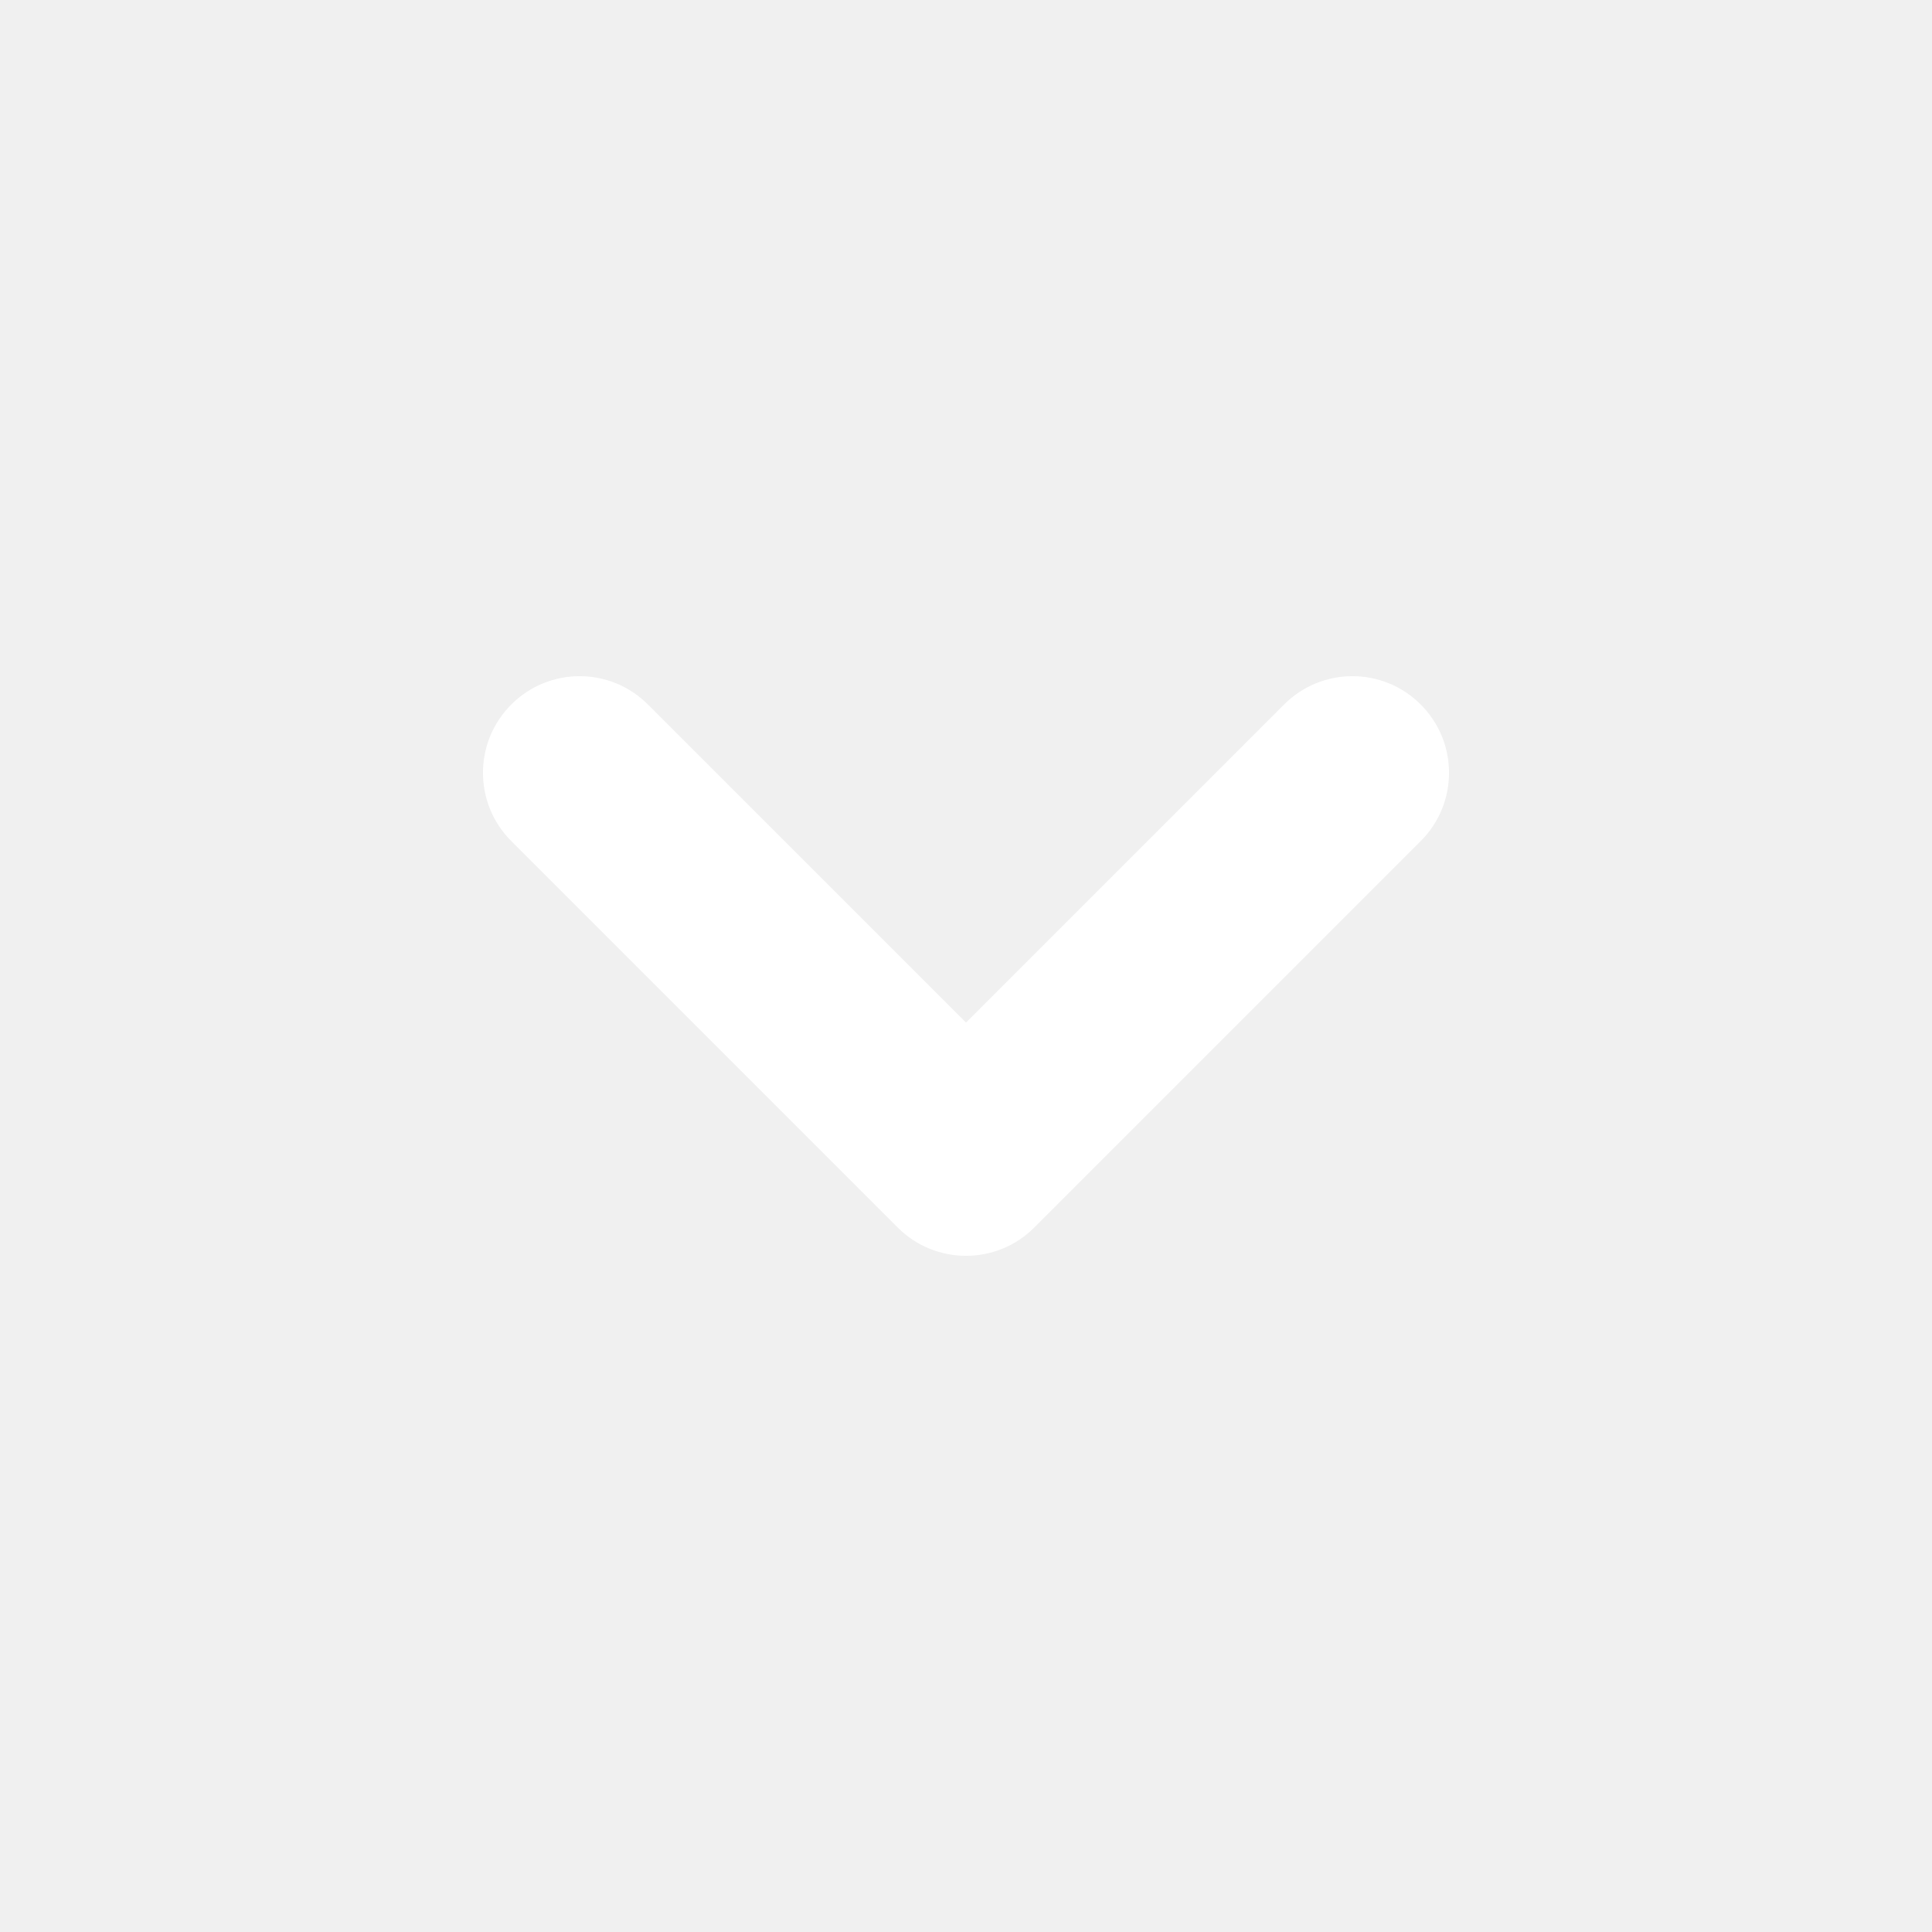
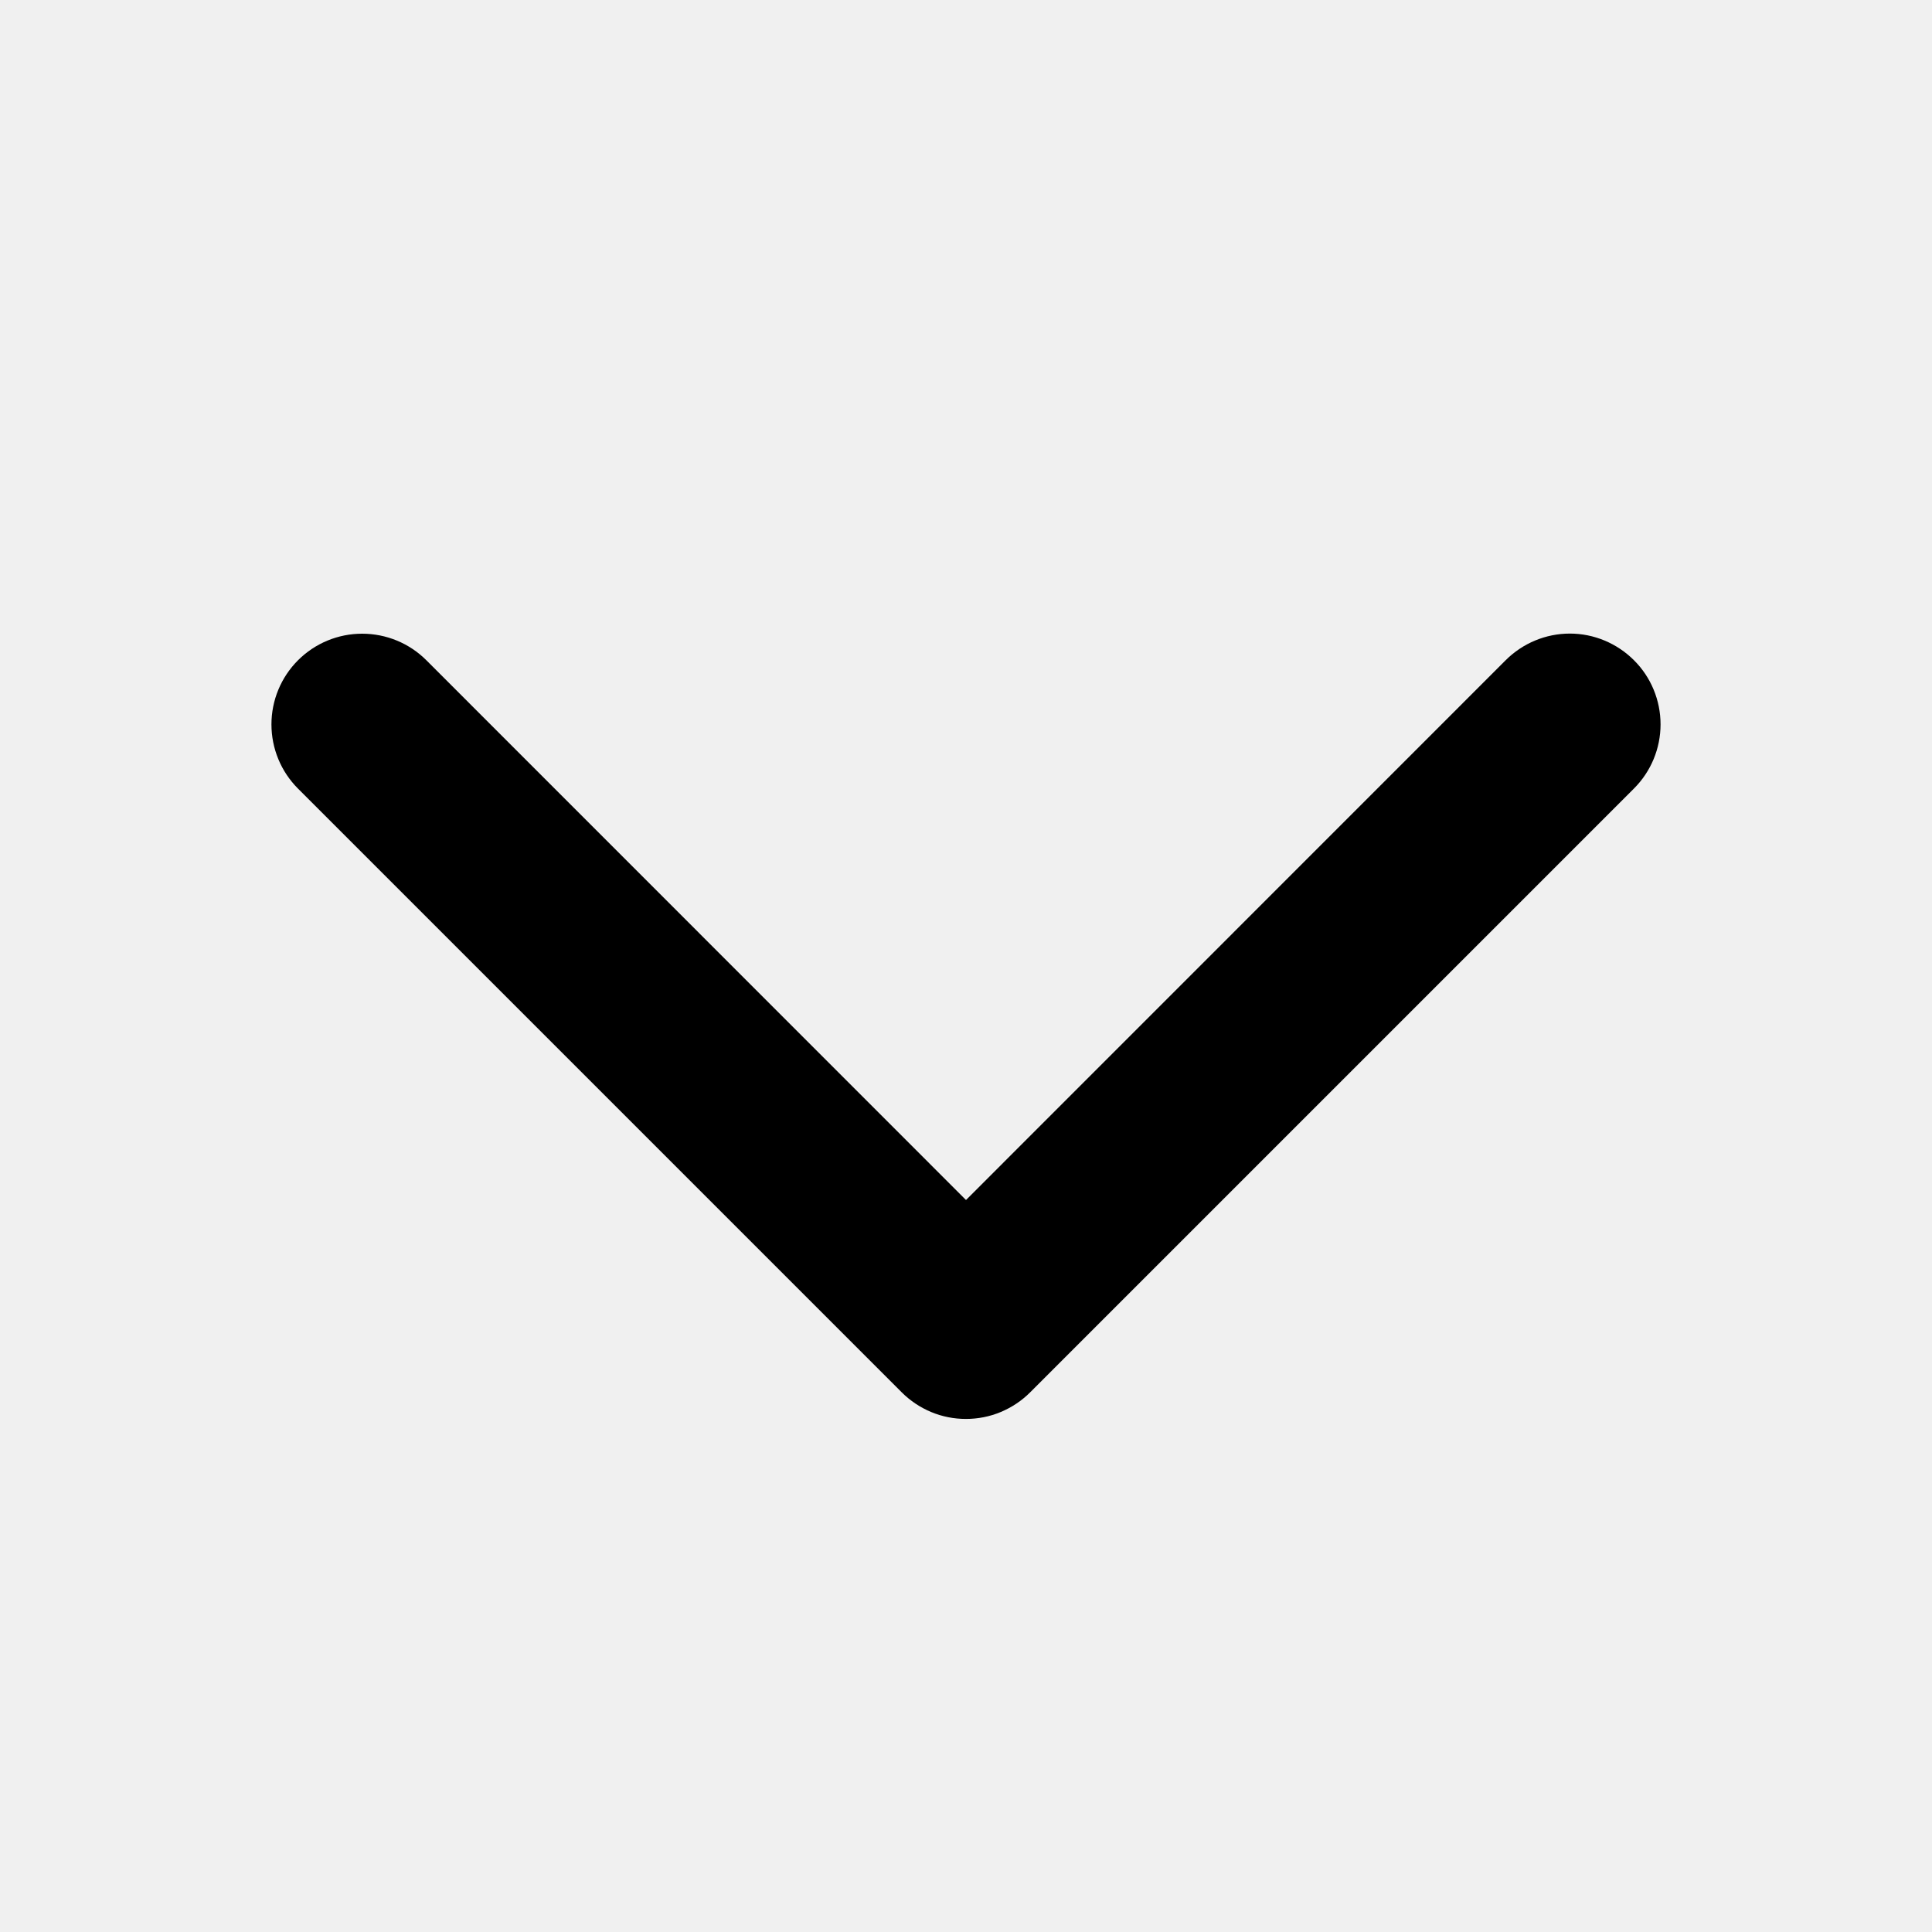
- <svg xmlns="http://www.w3.org/2000/svg" width="20" height="20" viewBox="0 0 20 20" fill="none">
-   <path fill-rule="evenodd" clip-rule="evenodd" d="M5.293 7.293C5.683 6.902 6.317 6.902 6.707 7.293L10 10.586L13.293 7.293C13.683 6.902 14.317 6.902 14.707 7.293C15.098 7.683 15.098 8.317 14.707 8.707L10.707 12.707C10.317 13.098 9.683 13.098 9.293 12.707L5.293 8.707C4.902 8.317 4.902 7.683 5.293 7.293Z" fill="white" />
+ <svg xmlns="http://www.w3.org/2000/svg" width="16" height="16" viewBox="0 0 16 16" fill="none">
+   <path d="M13.531 6.531L8.531 11.531C8.461 11.601 8.378 11.656 8.287 11.694C8.196 11.732 8.098 11.751 7.999 11.751C7.901 11.751 7.803 11.732 7.712 11.694C7.621 11.656 7.538 11.601 7.468 11.531L2.468 6.531C2.327 6.39 2.248 6.199 2.248 5.999C2.248 5.8 2.327 5.609 2.468 5.468C2.609 5.327 2.8 5.248 2.999 5.248C3.199 5.248 3.39 5.327 3.531 5.468L8 9.938L12.469 5.468C12.61 5.327 12.801 5.247 13.001 5.247C13.2 5.247 13.391 5.327 13.532 5.468C13.673 5.608 13.752 5.8 13.752 5.999C13.752 6.198 13.673 6.389 13.532 6.53L13.531 6.531Z" fill="black" />
</svg>
